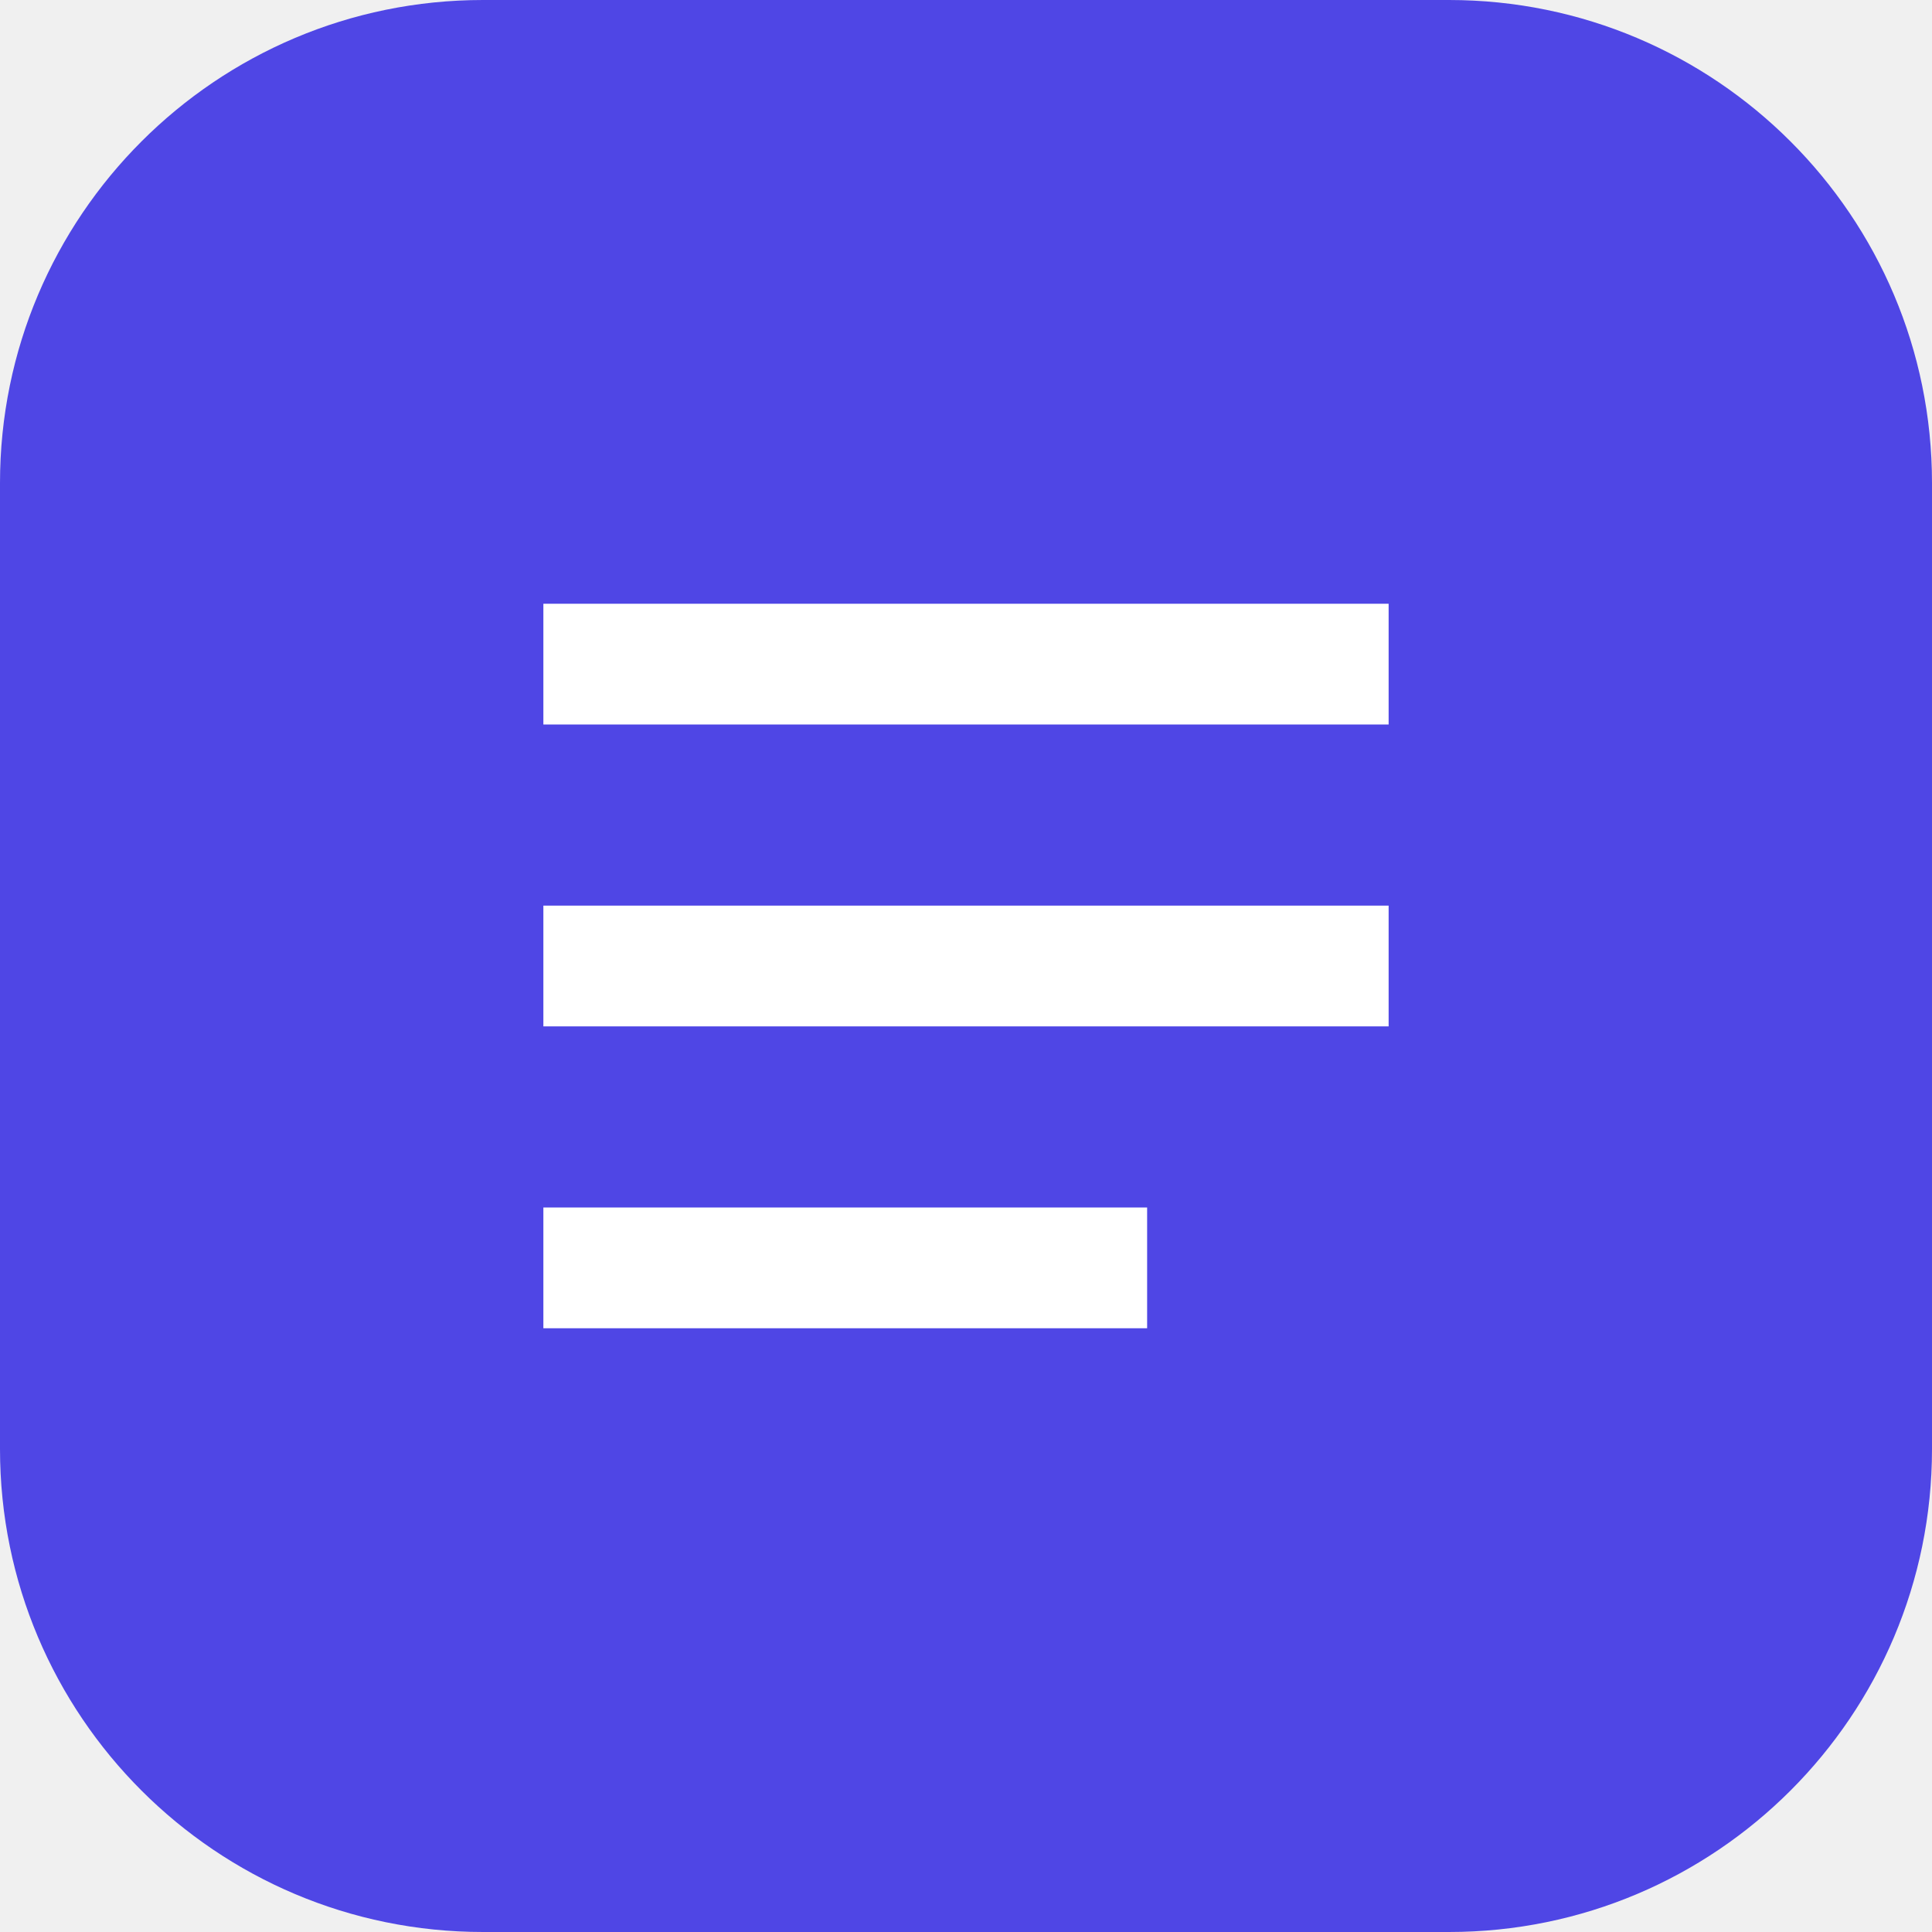
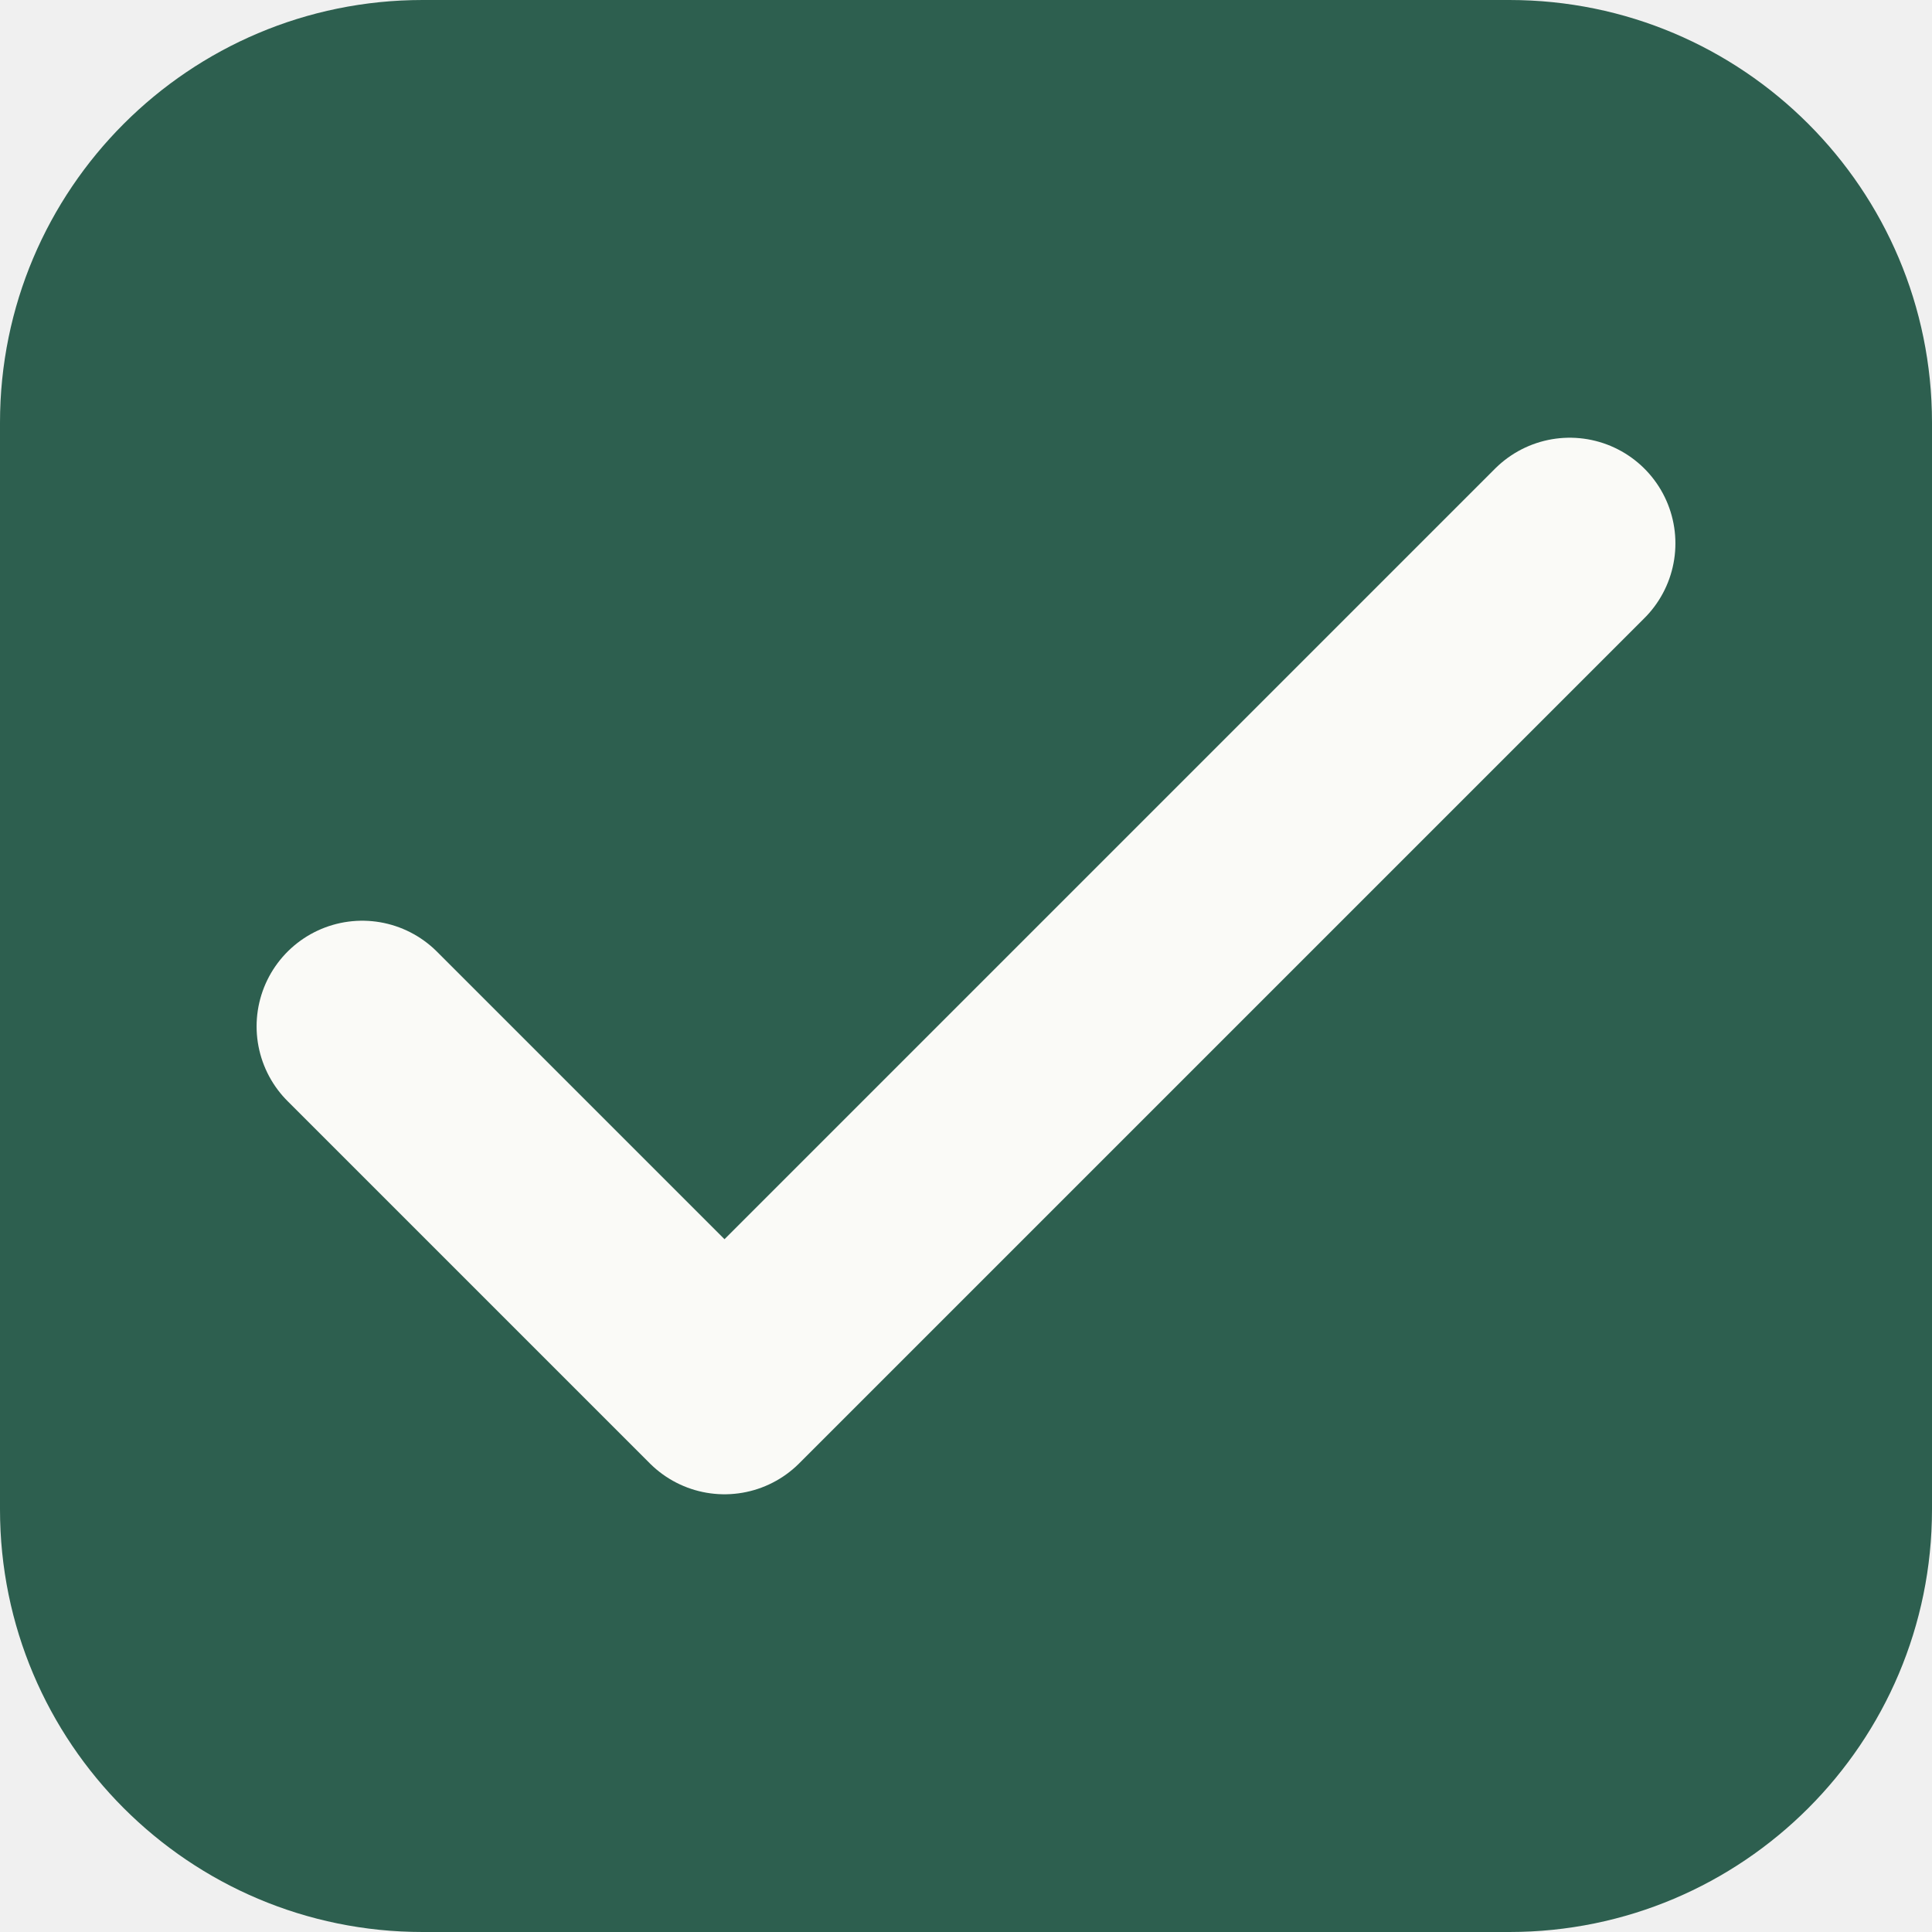
<svg xmlns="http://www.w3.org/2000/svg" viewBox="0 0 32 32" fill="none">
-   <rect width="32" height="32" rx="8" fill="#4f46e5" />
-   <path d="M9 10h14v2H9V10zm0 5h14v2H9v-2zm0 5h10v2H9v-2z" fill="white" />
+   <rect width="32" height="32" rx="7" fill="#2D5F4F" />
+   <path d="M 6,17 L 12,23 L 26,9" stroke="#FAFAF7" stroke-width="3.5" stroke-linecap="round" stroke-linejoin="round" />
</svg>
